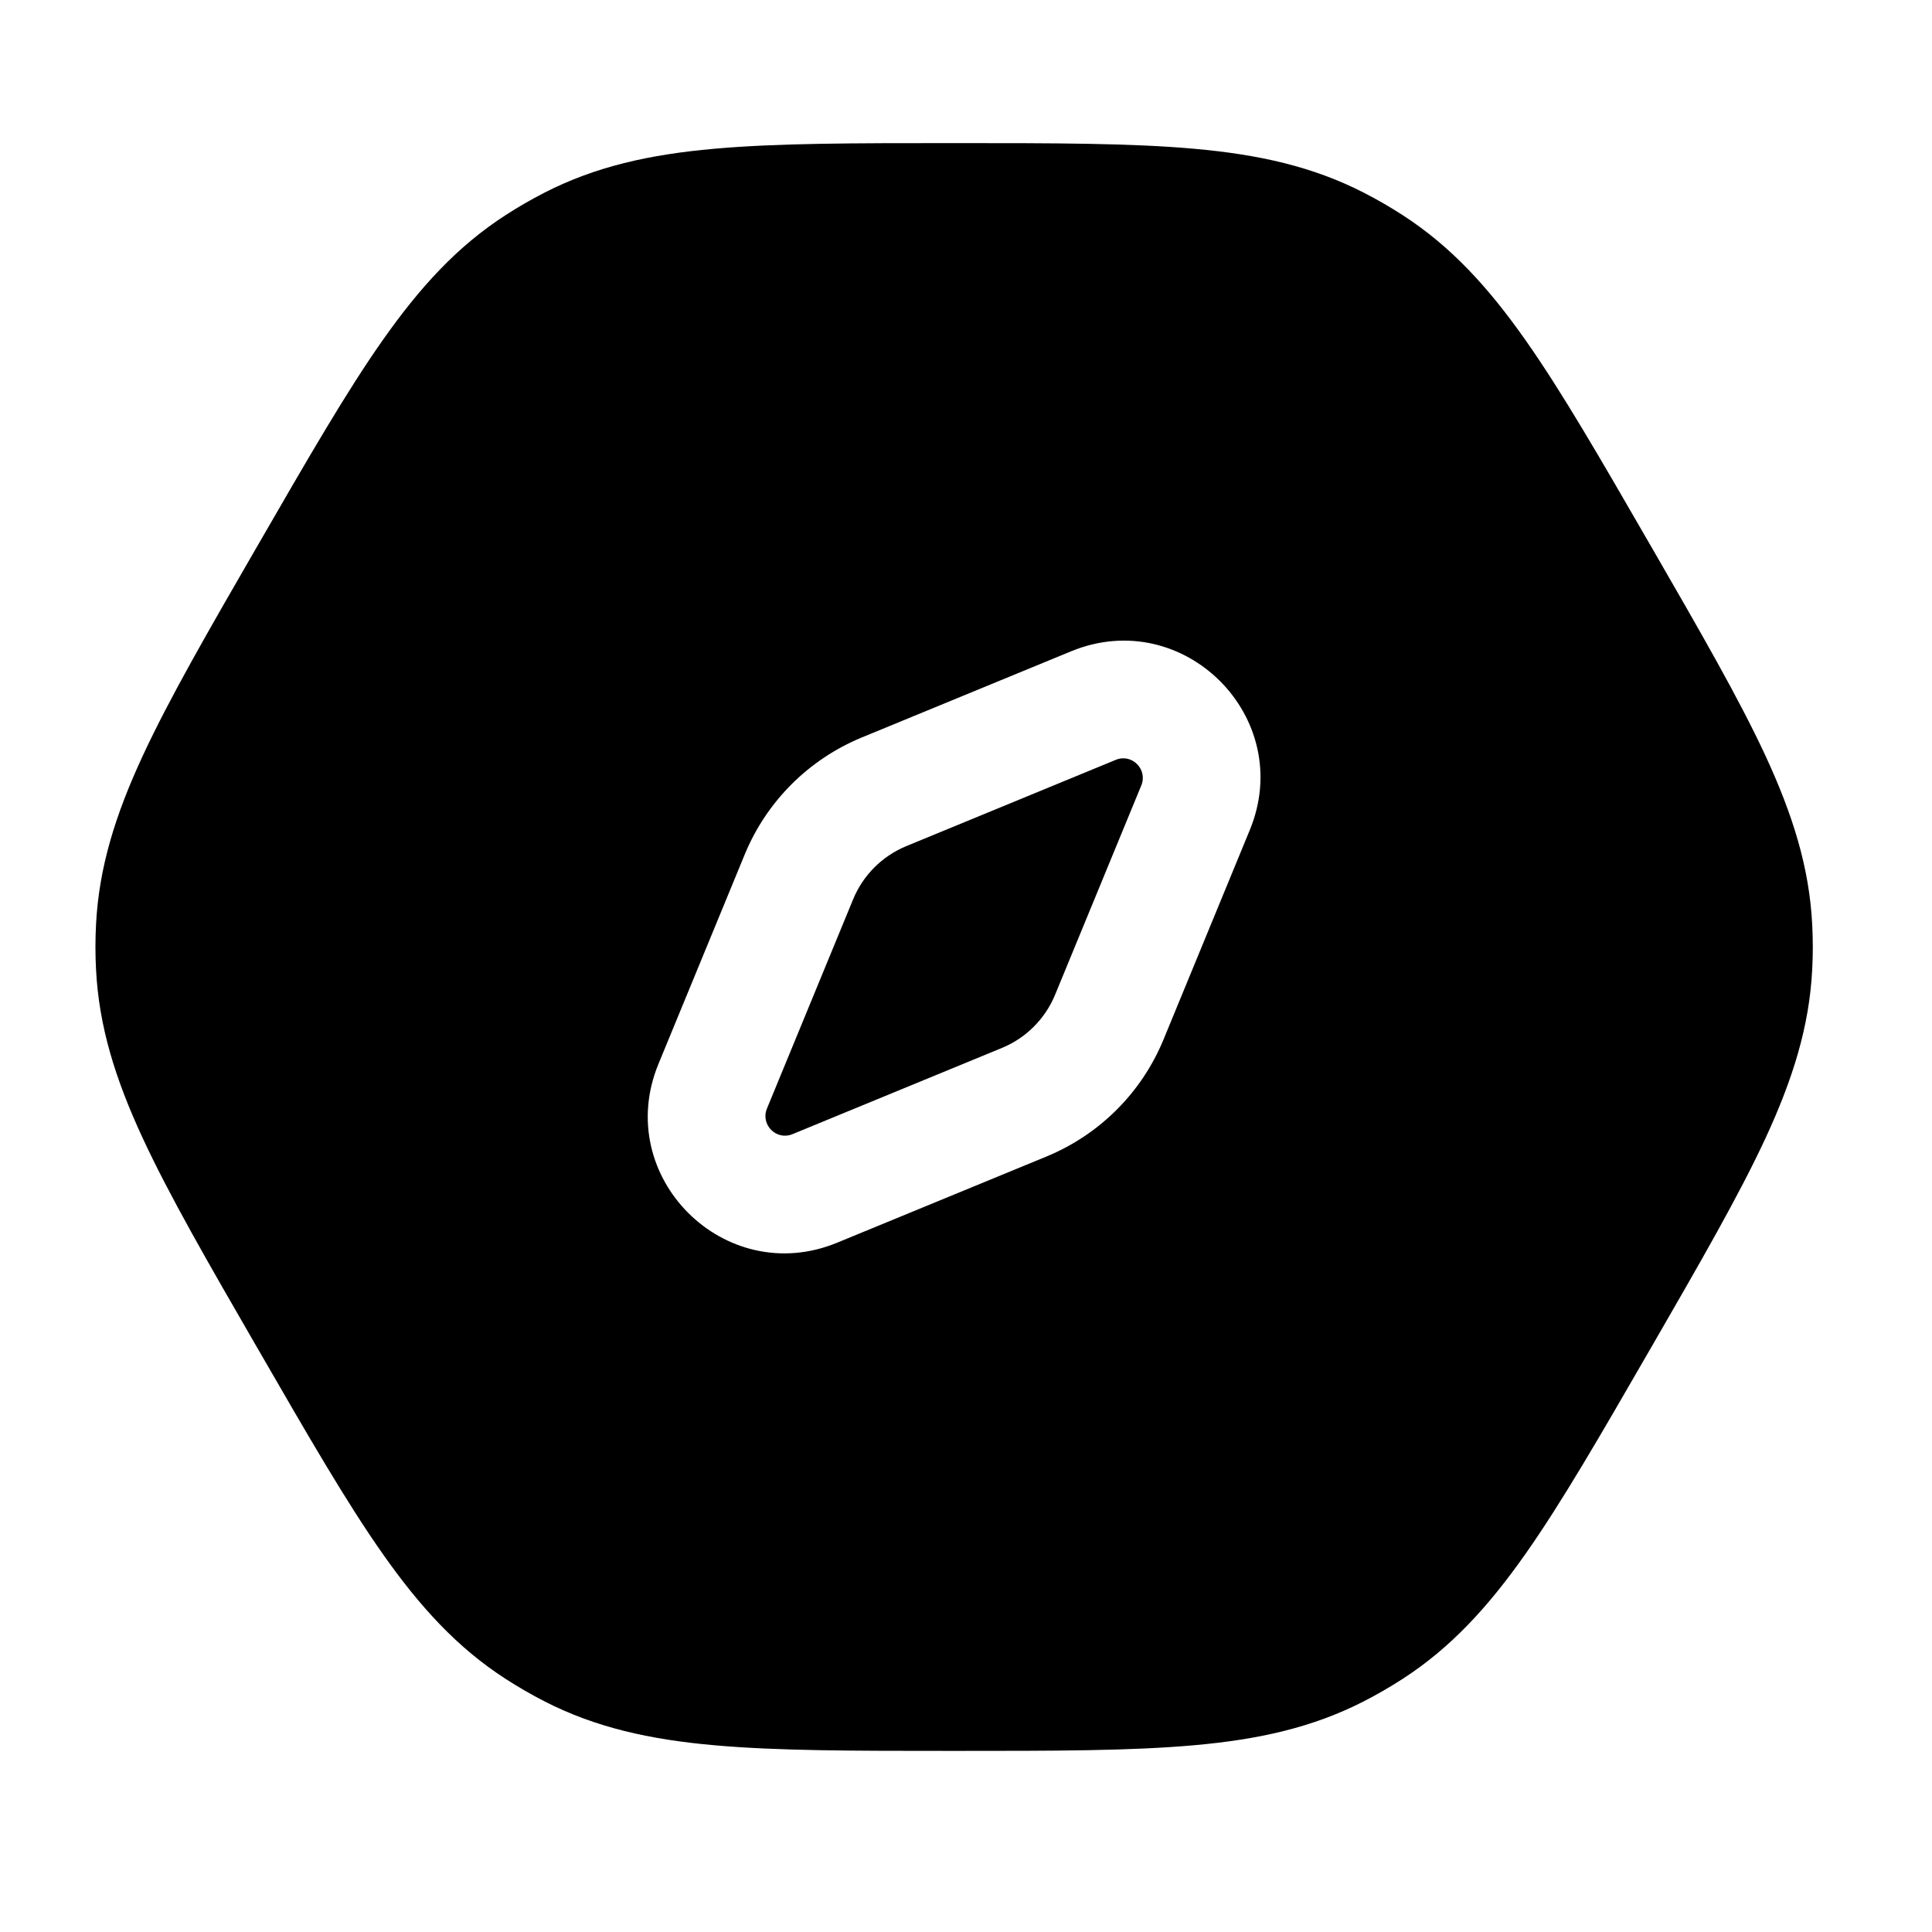
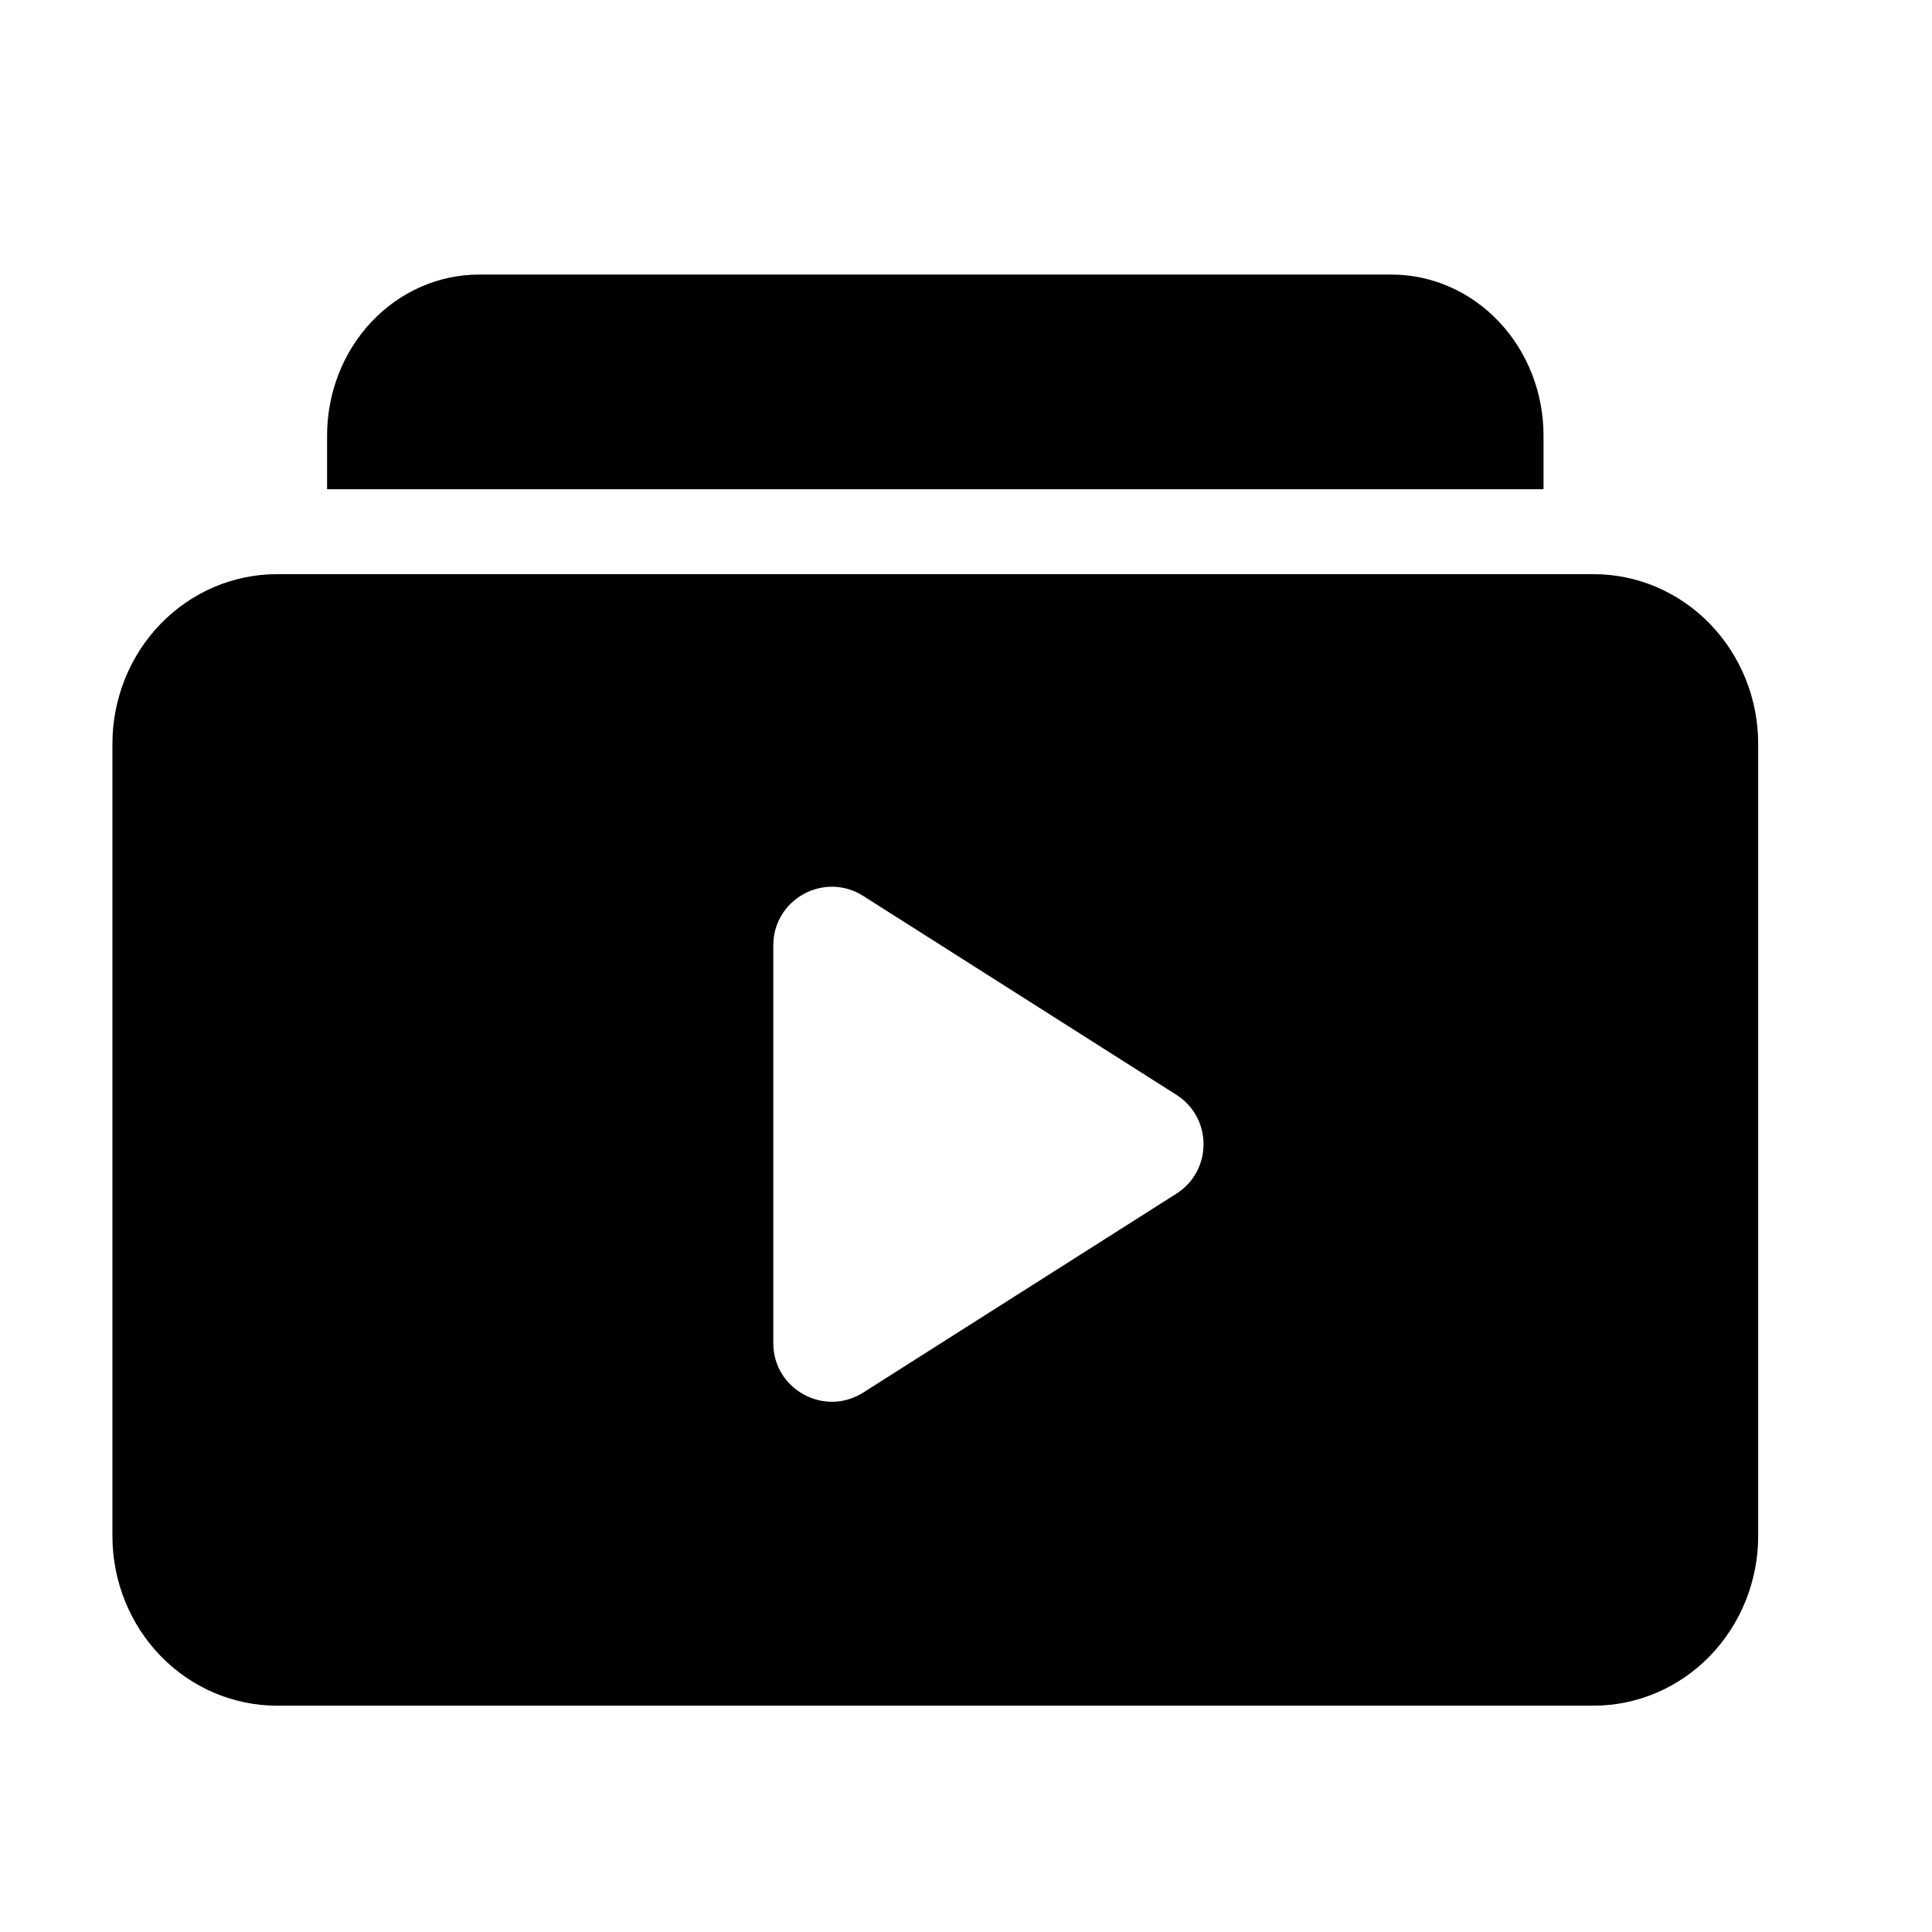
<svg xmlns="http://www.w3.org/2000/svg" width="27" height="27" viewBox="0 0 27 27" fill="none">
-   <path d="M15.593 10.619C15.818 10.526 16.042 10.751 15.95 10.976L14.745 13.902C14.606 14.239 14.338 14.507 14.002 14.645L11.075 15.85C10.85 15.943 10.626 15.718 10.718 15.493L11.923 12.567C12.062 12.23 12.33 11.963 12.667 11.824L15.593 10.619Z" fill="currentColor" />
-   <path fill-rule="evenodd" clip-rule="evenodd" d="M16.687 2.079C15.807 2 14.732 2 13.373 2H13.296C11.936 2 10.861 2 9.981 2.079C9.078 2.159 8.322 2.327 7.608 2.693C7.423 2.788 7.243 2.892 7.068 3.005C6.393 3.44 5.871 4.011 5.349 4.753C4.841 5.475 4.304 6.406 3.624 7.584L3.585 7.651C2.905 8.828 2.368 9.759 1.996 10.56C1.614 11.383 1.382 12.121 1.342 12.923C1.331 13.13 1.331 13.338 1.342 13.546C1.382 14.348 1.614 15.086 1.996 15.909C2.368 16.71 2.905 17.641 3.585 18.818L3.624 18.885C4.304 20.063 4.841 20.994 5.349 21.716C5.871 22.458 6.393 23.029 7.068 23.464C7.243 23.577 7.423 23.681 7.608 23.776C8.322 24.142 9.078 24.31 9.981 24.39C10.861 24.469 11.936 24.469 13.295 24.469H13.373C14.732 24.469 15.807 24.469 16.687 24.39C17.59 24.31 18.346 24.142 19.06 23.776C19.245 23.681 19.425 23.577 19.6 23.464C20.274 23.029 20.797 22.458 21.319 21.716C21.827 20.994 22.364 20.063 23.044 18.885L23.083 18.818C23.762 17.641 24.3 16.71 24.672 15.909C25.053 15.086 25.286 14.348 25.326 13.546C25.337 13.338 25.337 13.13 25.326 12.923C25.286 12.121 25.053 11.383 24.672 10.56C24.3 9.759 23.762 8.828 23.083 7.651L23.044 7.584C22.364 6.406 21.827 5.475 21.319 4.753C20.797 4.011 20.274 3.44 19.6 3.005C19.425 2.892 19.245 2.788 19.06 2.693C18.346 2.327 17.59 2.159 16.687 2.079ZM17.466 11.6C18.114 10.027 16.541 8.455 14.969 9.102L12.042 10.307C11.301 10.613 10.712 11.201 10.407 11.943L9.202 14.869C8.554 16.442 10.127 18.014 11.699 17.367L14.626 16.162C15.367 15.856 15.956 15.268 16.261 14.526L17.466 11.6Z" fill="currentColor" />
+   <path d="M21.571 6.087C21.571 5.49 21.347 4.918 20.948 4.496C20.55 4.074 20.009 3.837 19.446 3.837H6.696C6.132 3.837 5.592 4.074 5.193 4.496C4.795 4.918 4.571 5.49 4.571 6.087V6.837H21.571V6.087Z" fill="currentColor" />
+   <path fill-rule="evenodd" clip-rule="evenodd" d="M3.871 8.024H22.271C22.881 8.024 23.466 8.274 23.897 8.719C24.328 9.164 24.571 9.767 24.571 10.396V21.465C24.571 22.094 24.328 22.697 23.897 23.142C23.466 23.587 22.881 23.837 22.271 23.837H3.871C3.261 23.837 2.676 23.587 2.244 23.142C1.813 22.697 1.571 22.094 1.571 21.465V10.396C1.571 9.767 1.813 9.164 2.244 8.719C2.676 8.274 3.261 8.024 3.871 8.024ZM16.44 16.682C16.946 16.36 16.946 15.622 16.44 15.3L12.064 12.521C11.519 12.175 10.807 12.566 10.807 13.212V18.77C10.807 19.416 11.519 19.807 12.064 19.461L16.44 16.682Z" fill="currentColor" />
</svg>
